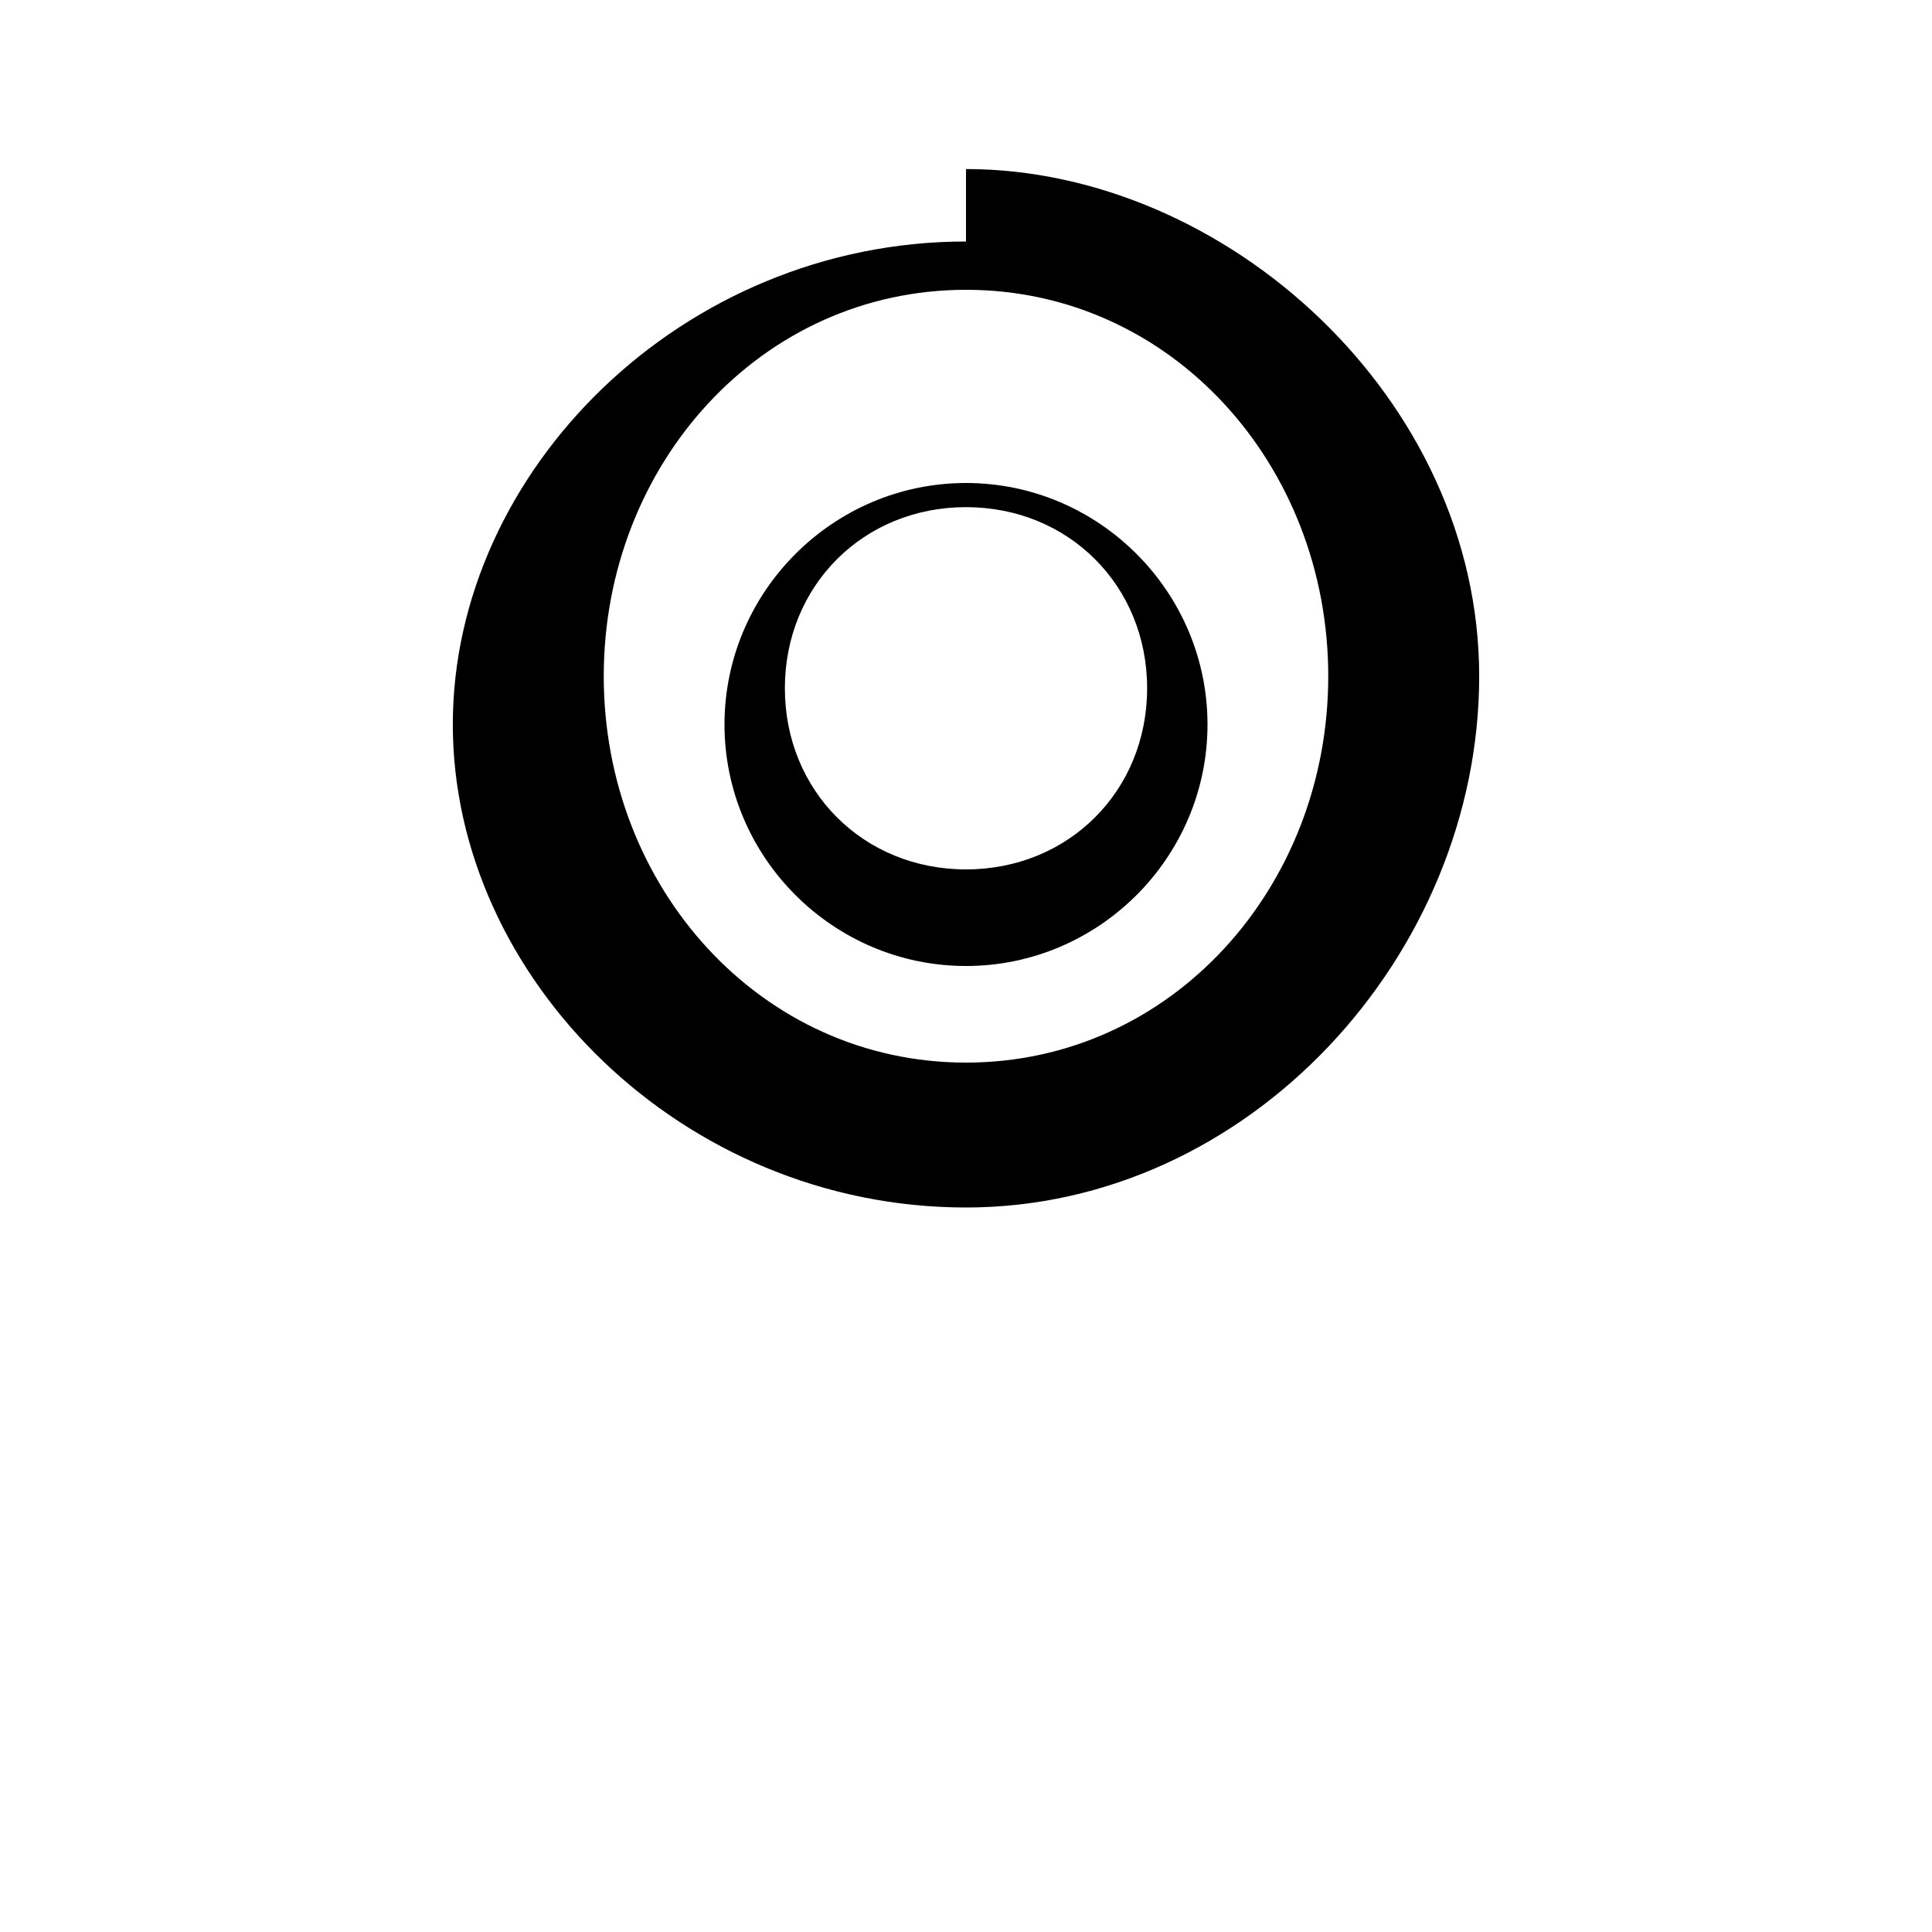
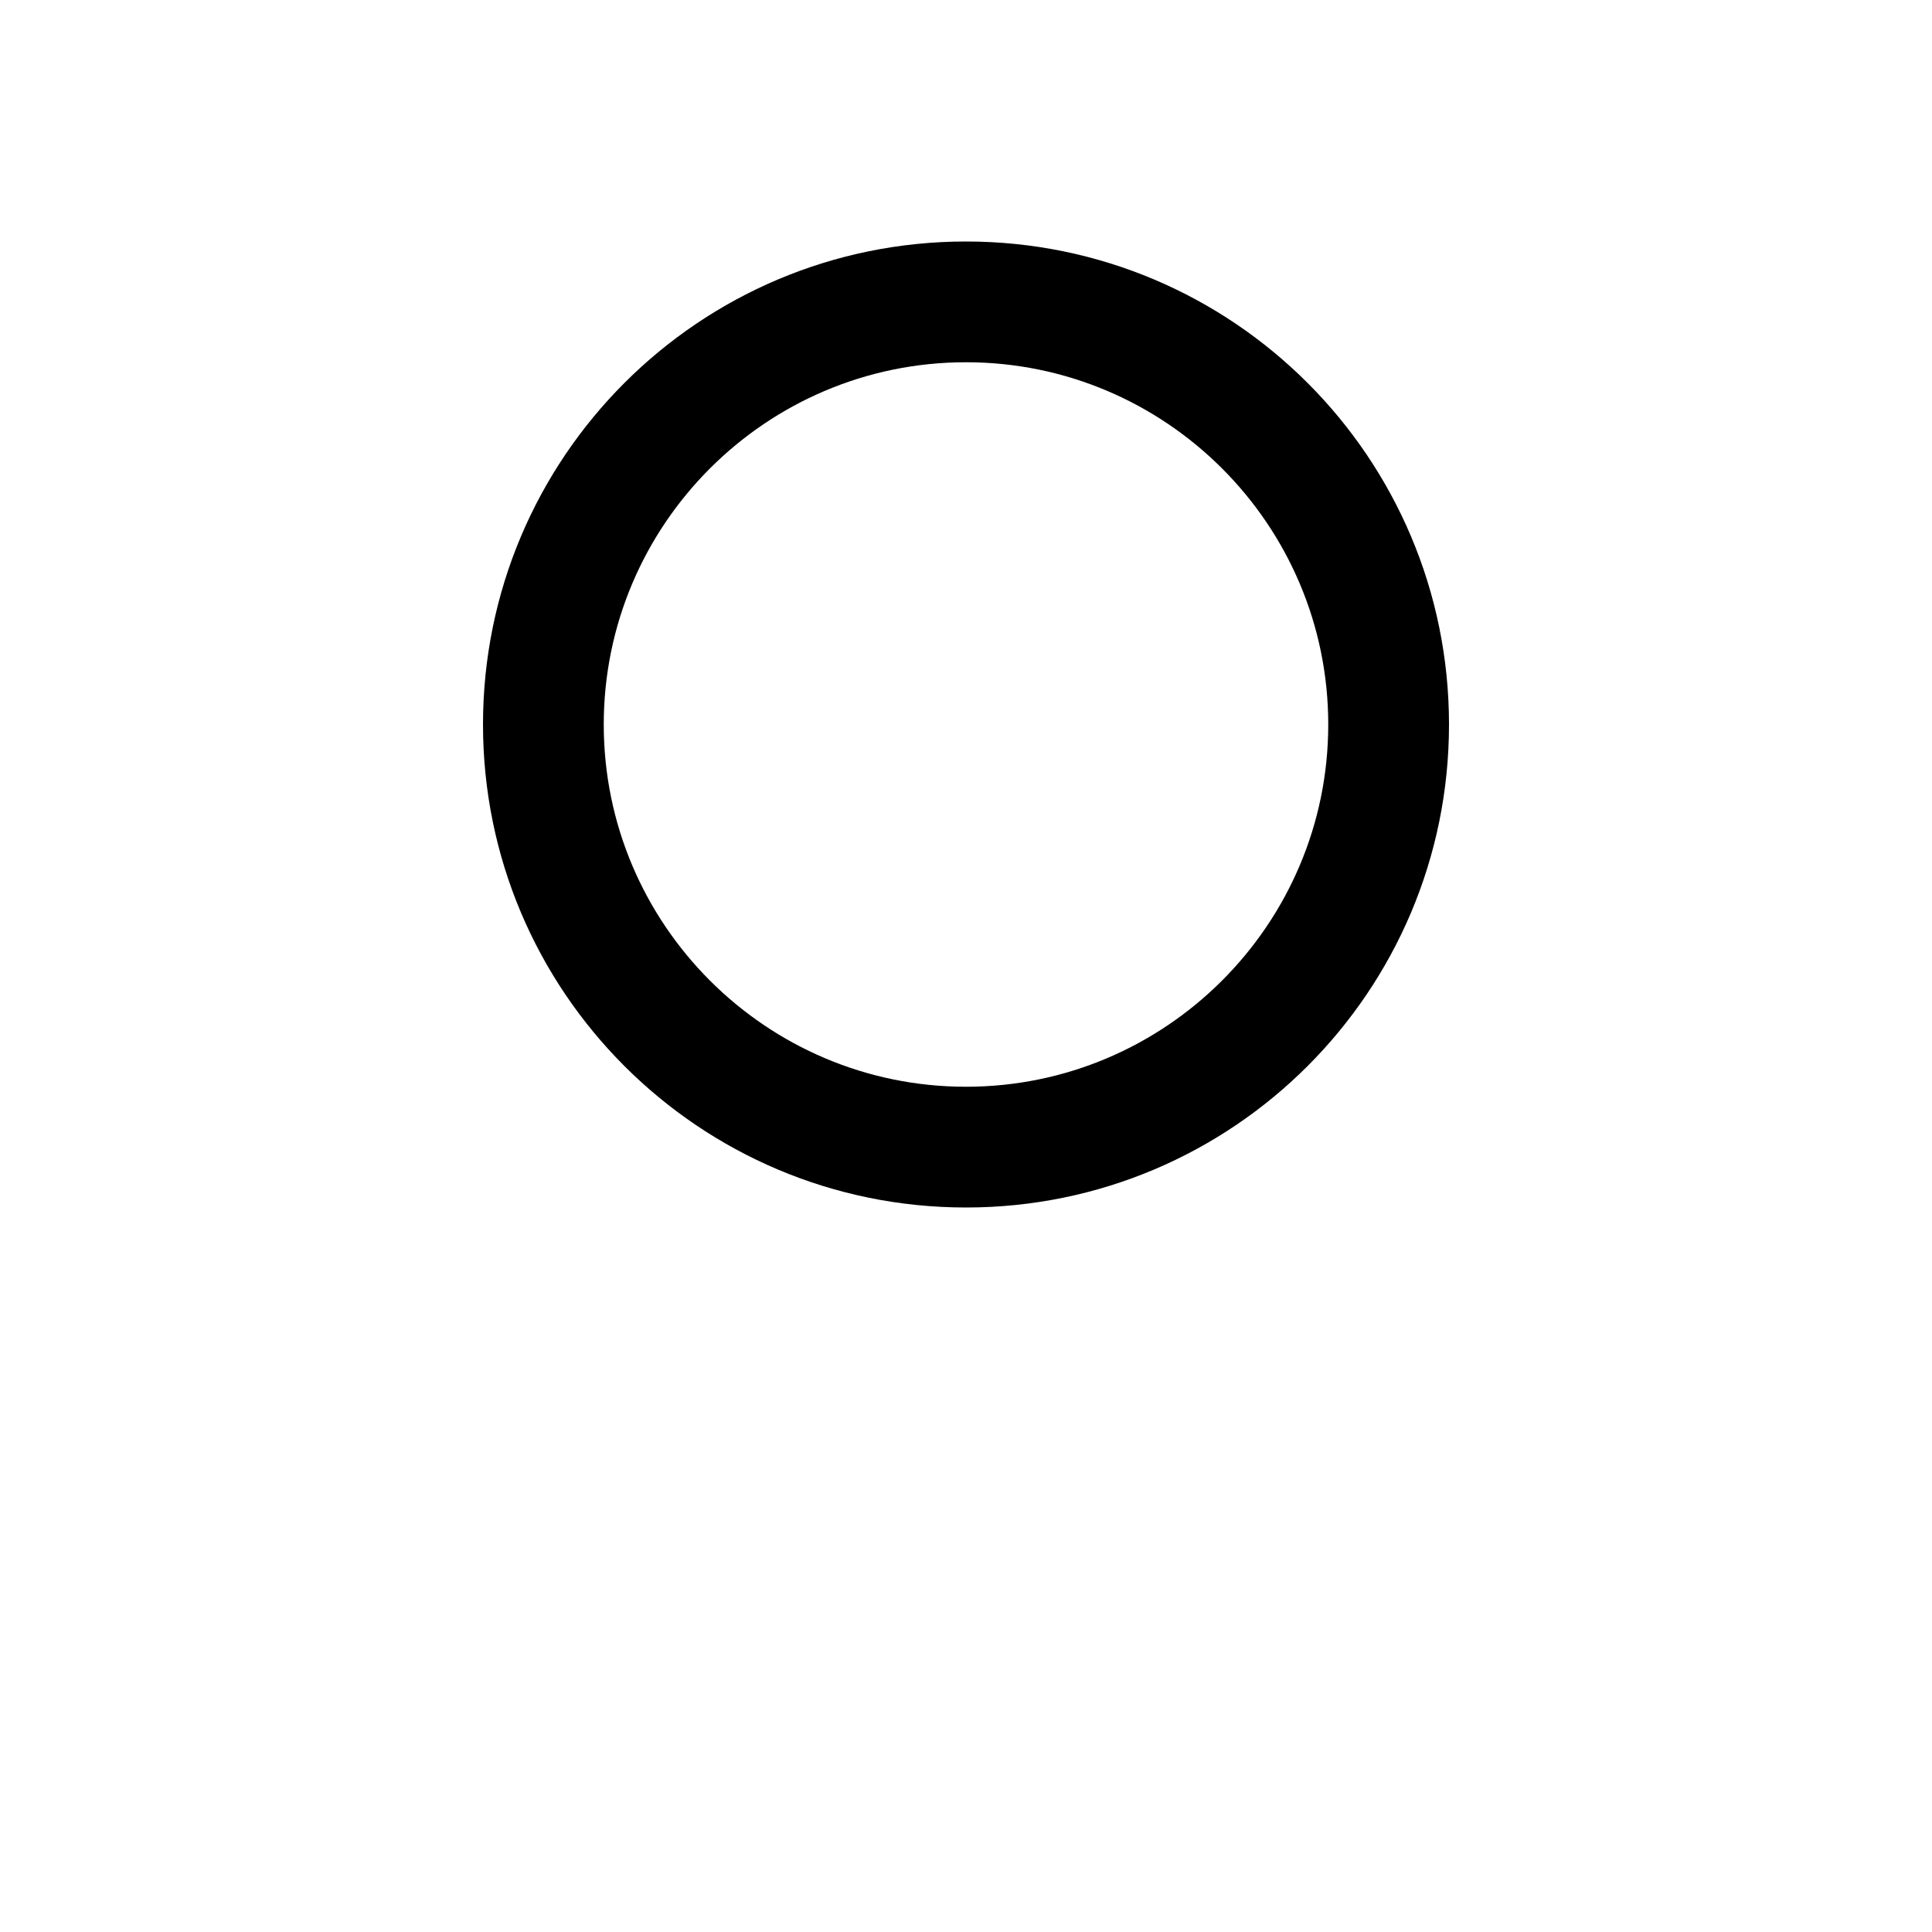
<svg xmlns="http://www.w3.org/2000/svg" viewBox="0 0 32 32">
-   <g fill="currentColor">
-     <path d="M16 4C11.3 4 7.5 7.8 7.5 12S11.3 20 16 20s8.5-4.2 8.5-8.8c0-4.6-4.2-8.4-8.5-8.4zm0 13.6c-3.4 0-6-2.9-6-6.4s2.6-6.4 6-6.4 6 2.9 6 6.4-2.6 6.4-6 6.4z" />
-     <path d="M16 8c-2.2 0-4 1.8-4 4s1.8 4 4 4 4-1.8 4-4-1.8-4-4-4zm0 6.4c-1.7 0-3-1.3-3-3s1.3-3 3-3 3 1.3 3 3-1.3 3-3 3z" />
-   </g>
+   <path d="M16 4C11.58 4 8 7.58 8 12s3.58 8 8 8 8-3.58 8-8-3.58-8-8-8zm0 14c-3.31 0-6-2.69-6-6s2.69-6 6-6 6 2.69 6 6-2.69 6-6 6z" fill="currentColor" />
</svg>
